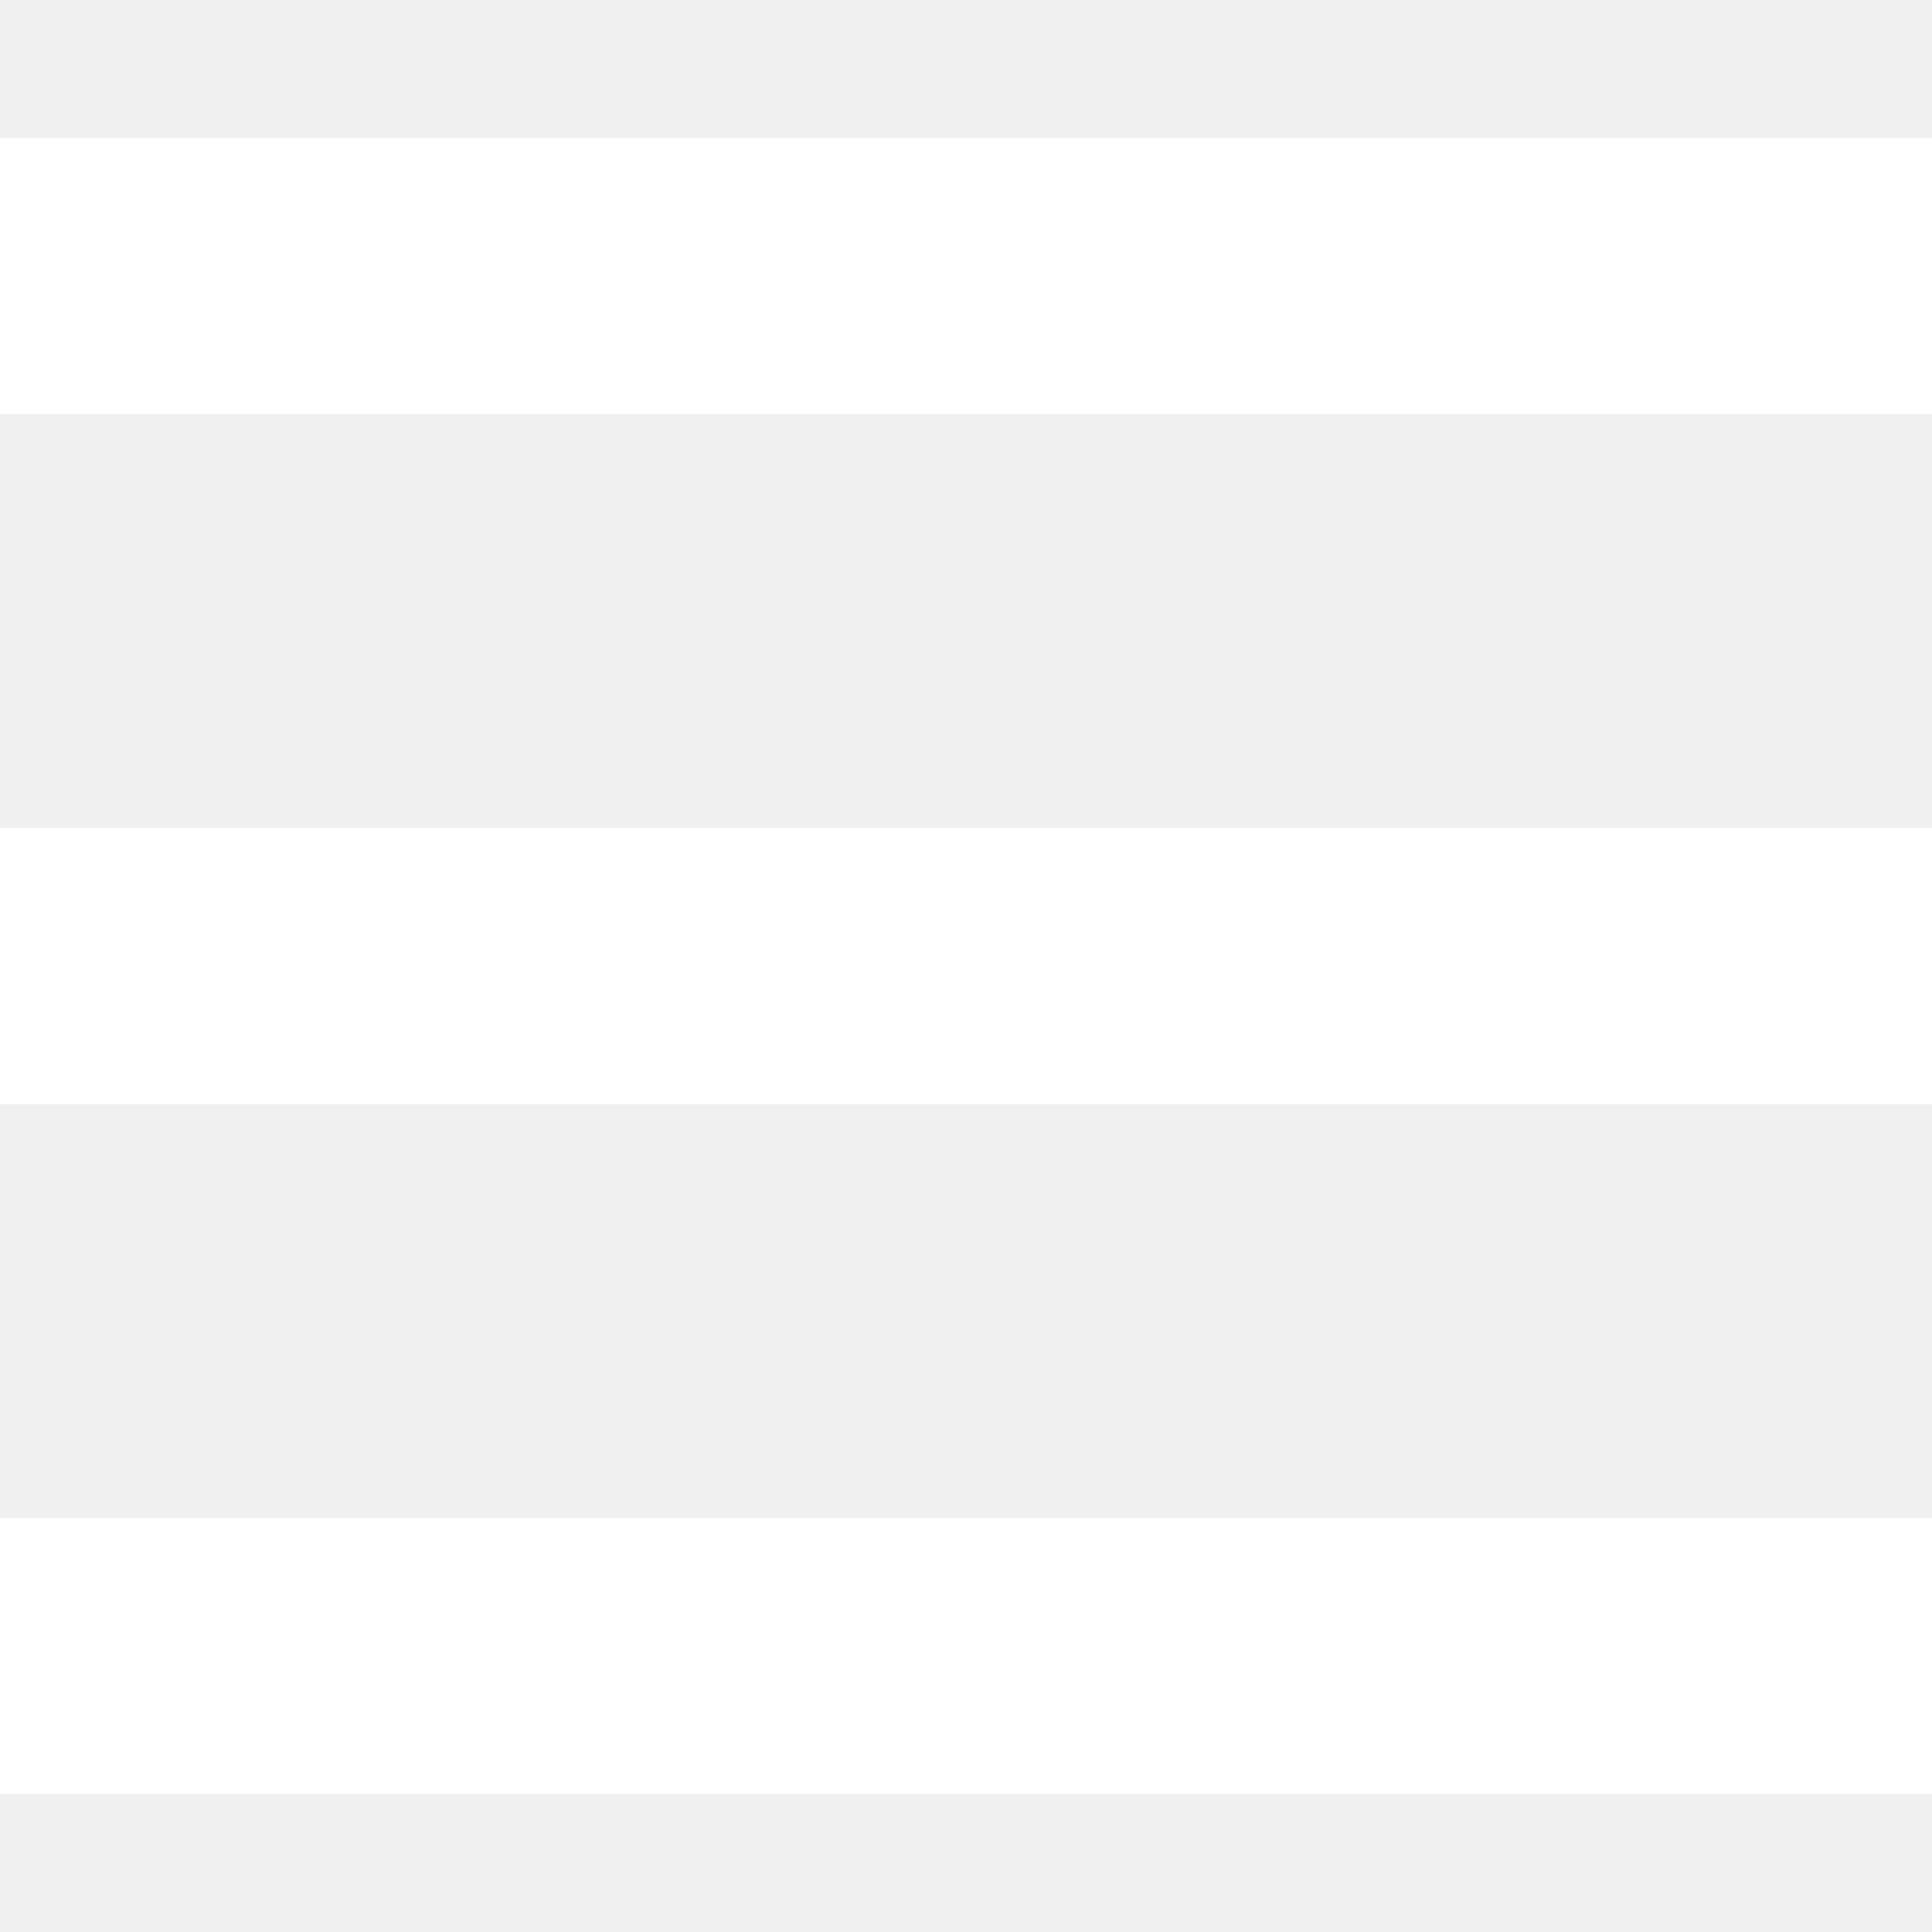
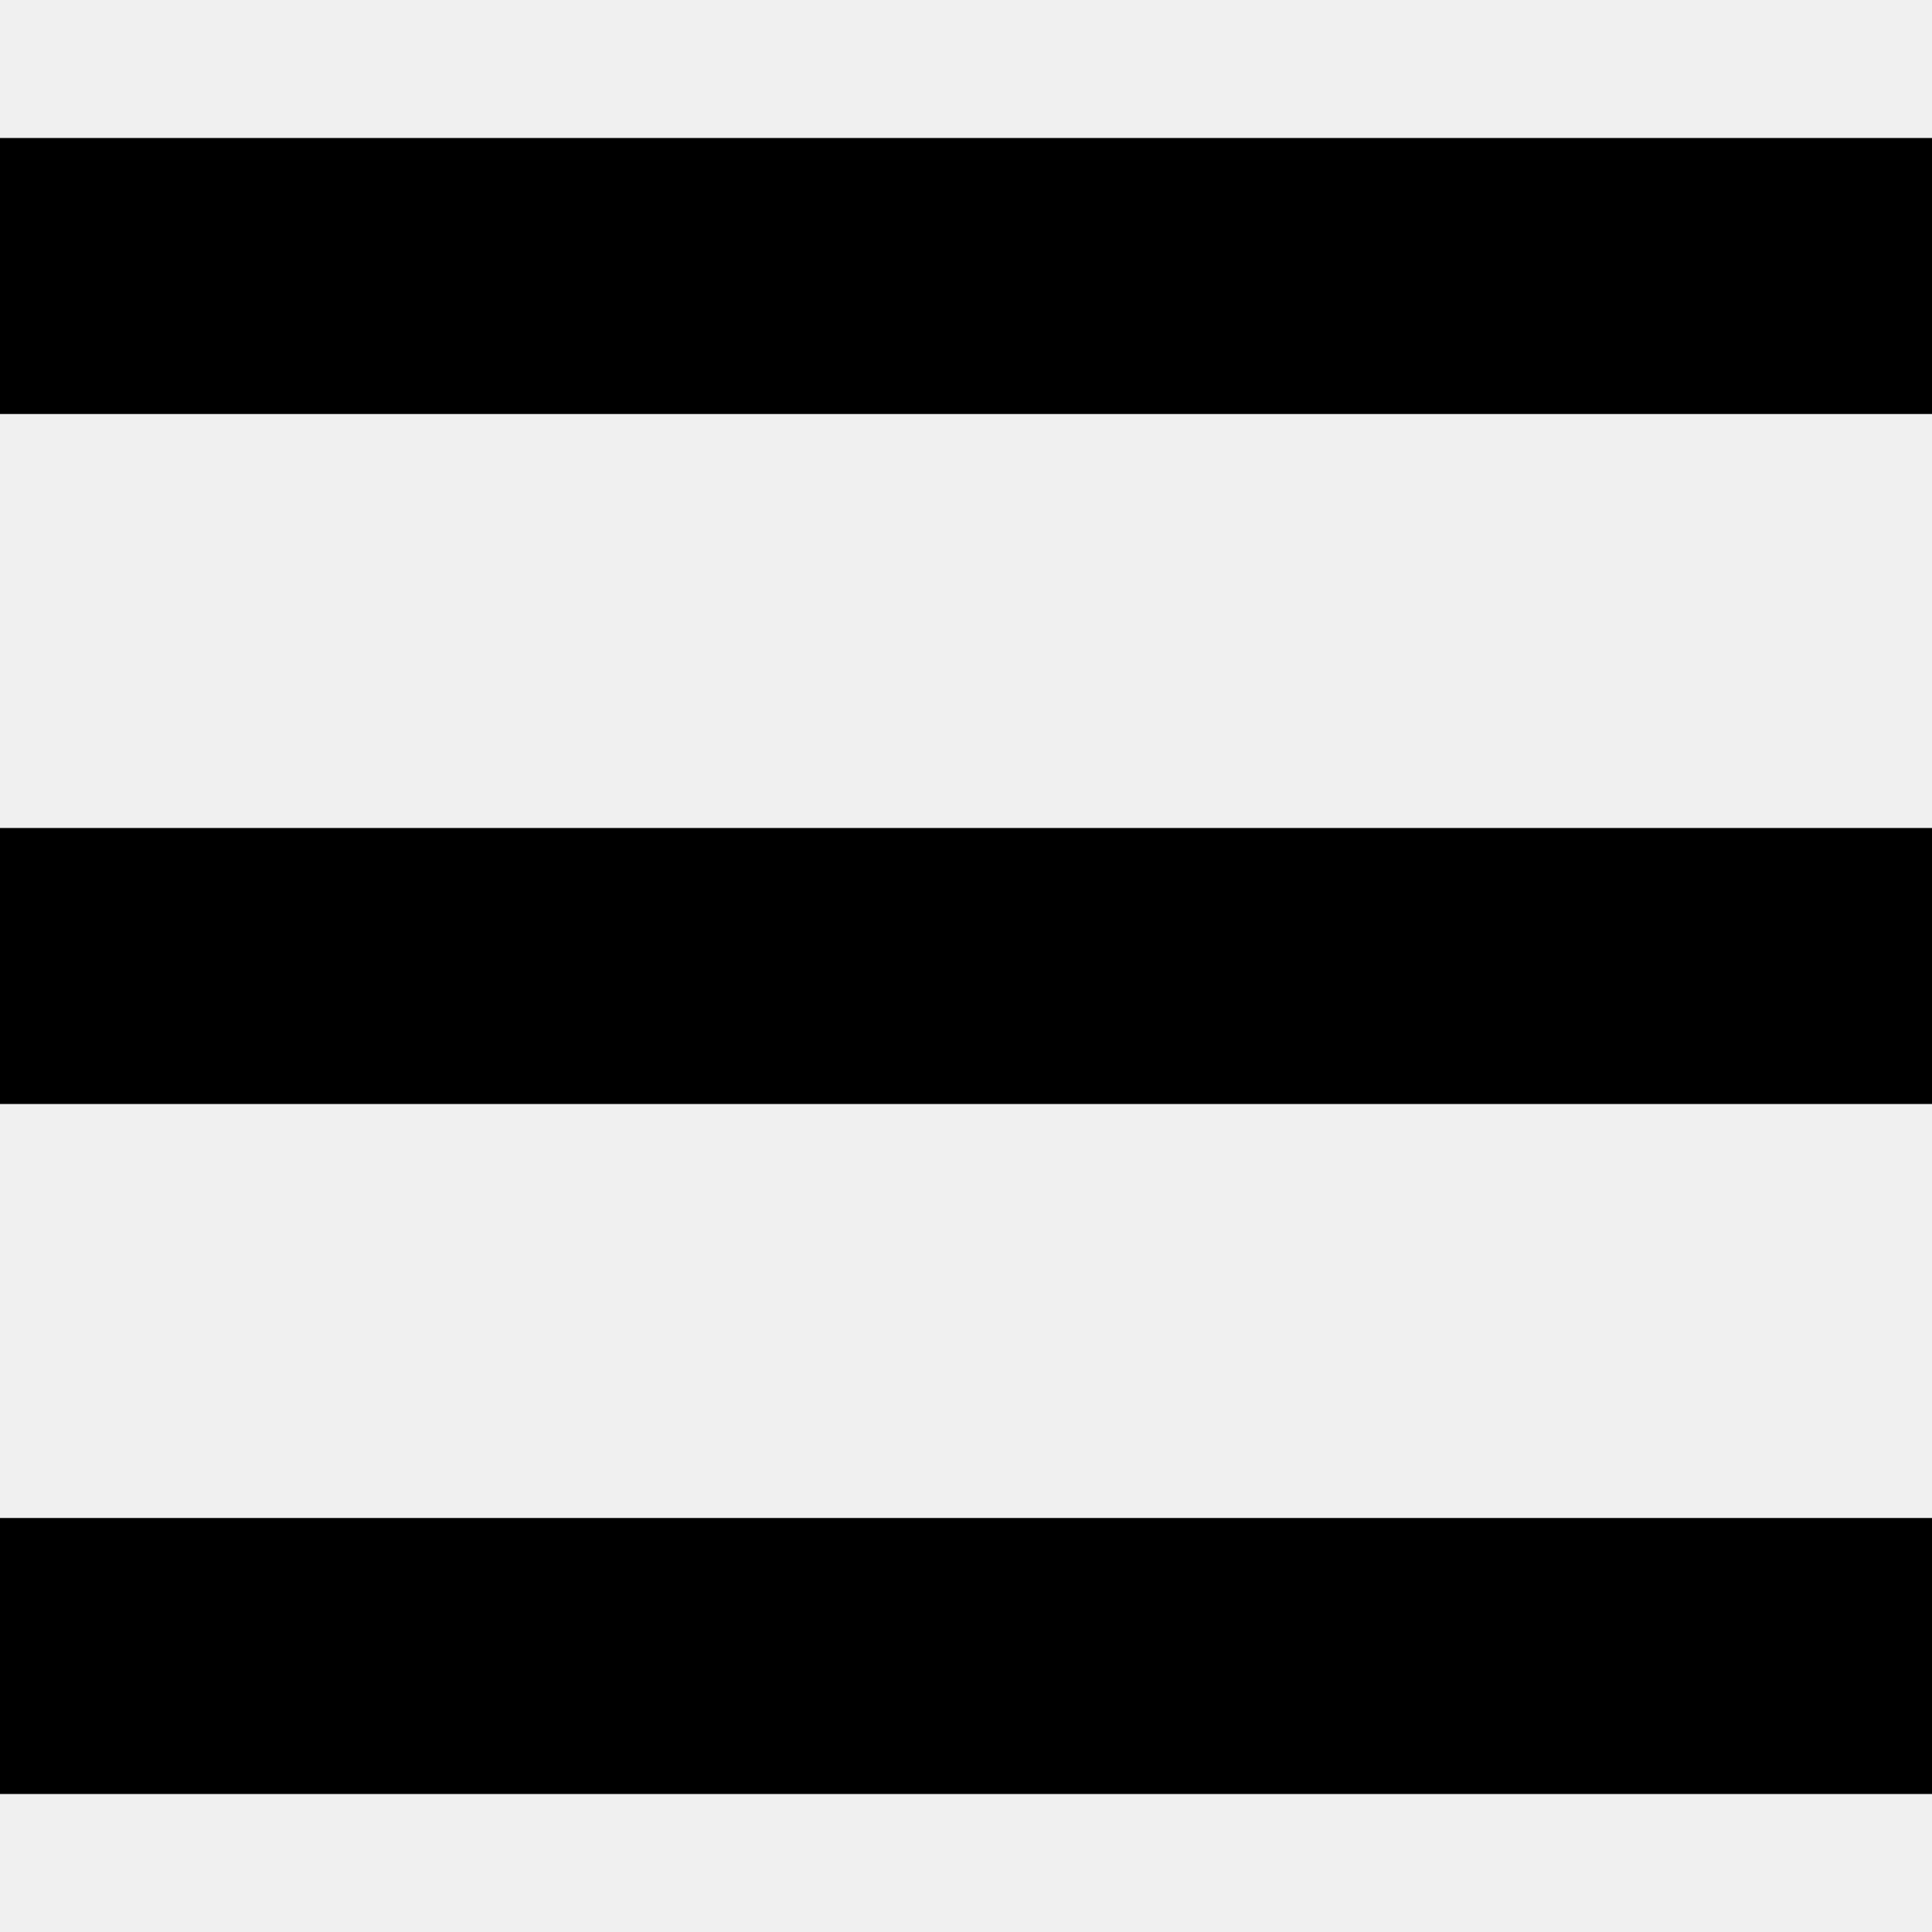
<svg xmlns="http://www.w3.org/2000/svg" width="7" height="7" viewBox="0 0 7 7" fill="none">
-   <path d="M0 1H7" stroke="white" />
-   <path d="M0 3.5H7" stroke="white" />
-   <path d="M0 6H7" stroke="white" />
+   <path d="M0 1H7" stroke="black" />
+   <path d="M0 3.5H7" stroke="black" />
+   <path d="M0 6H7" stroke="black" />
</svg>
